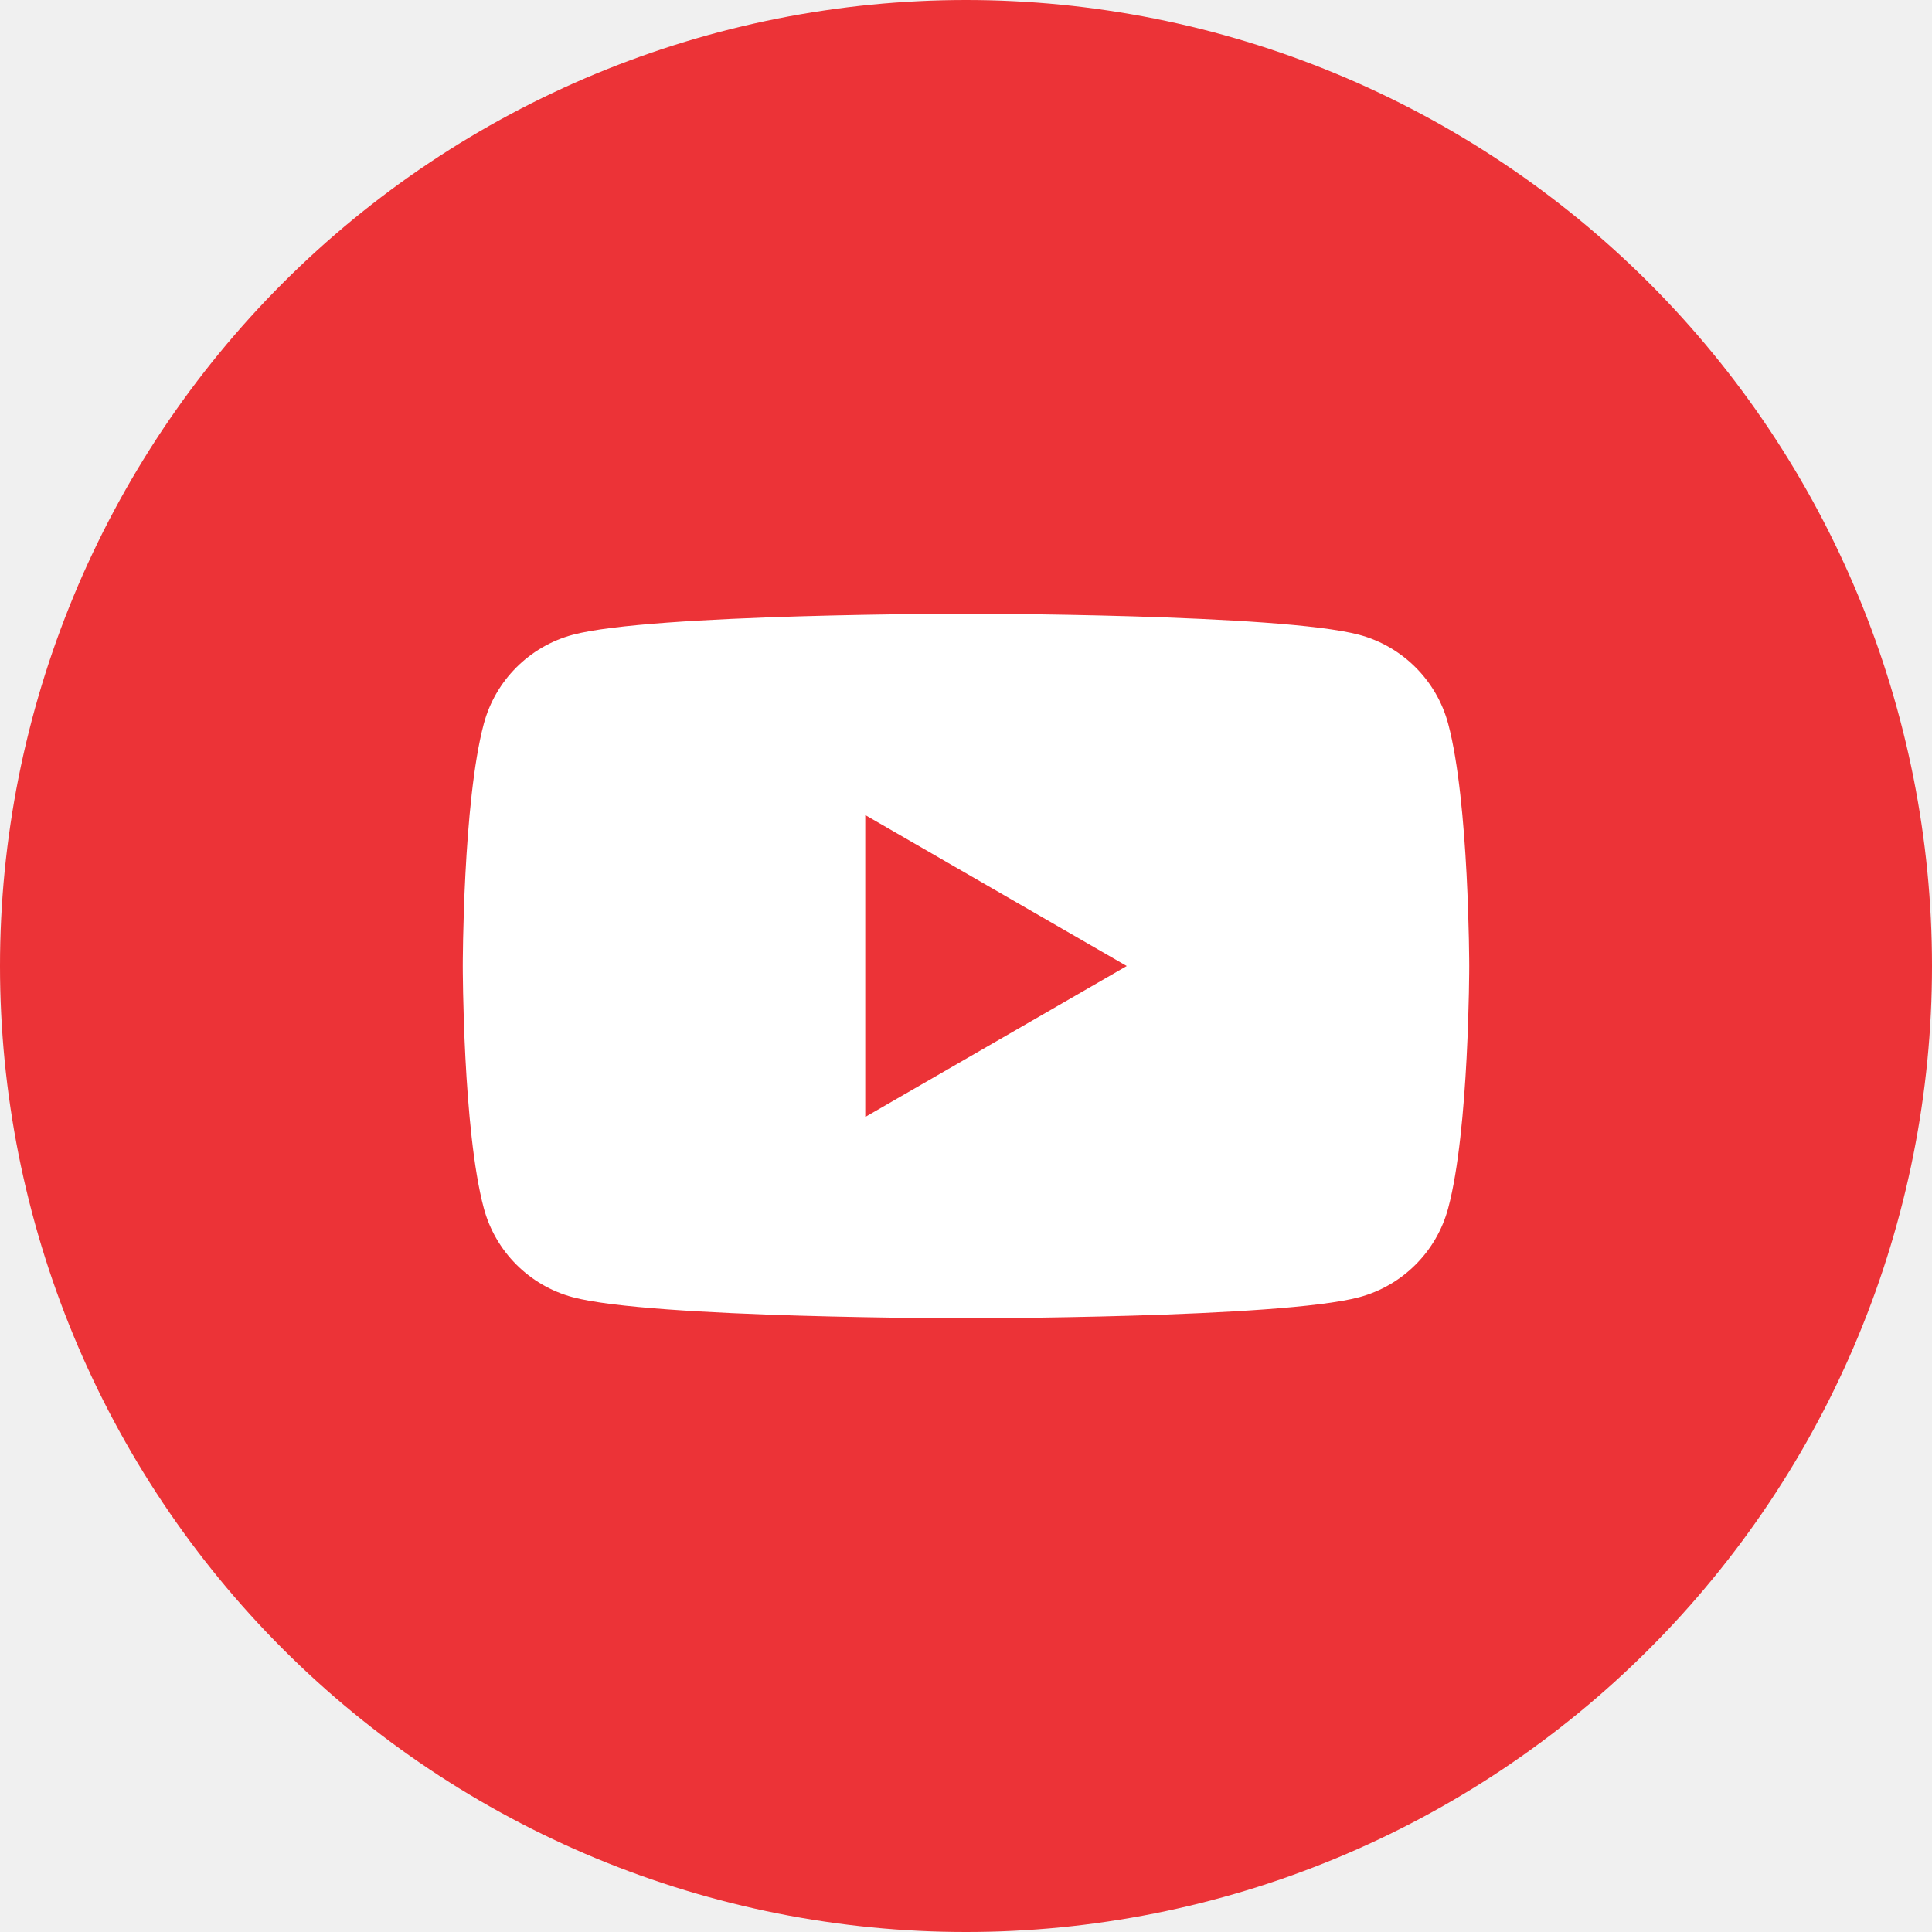
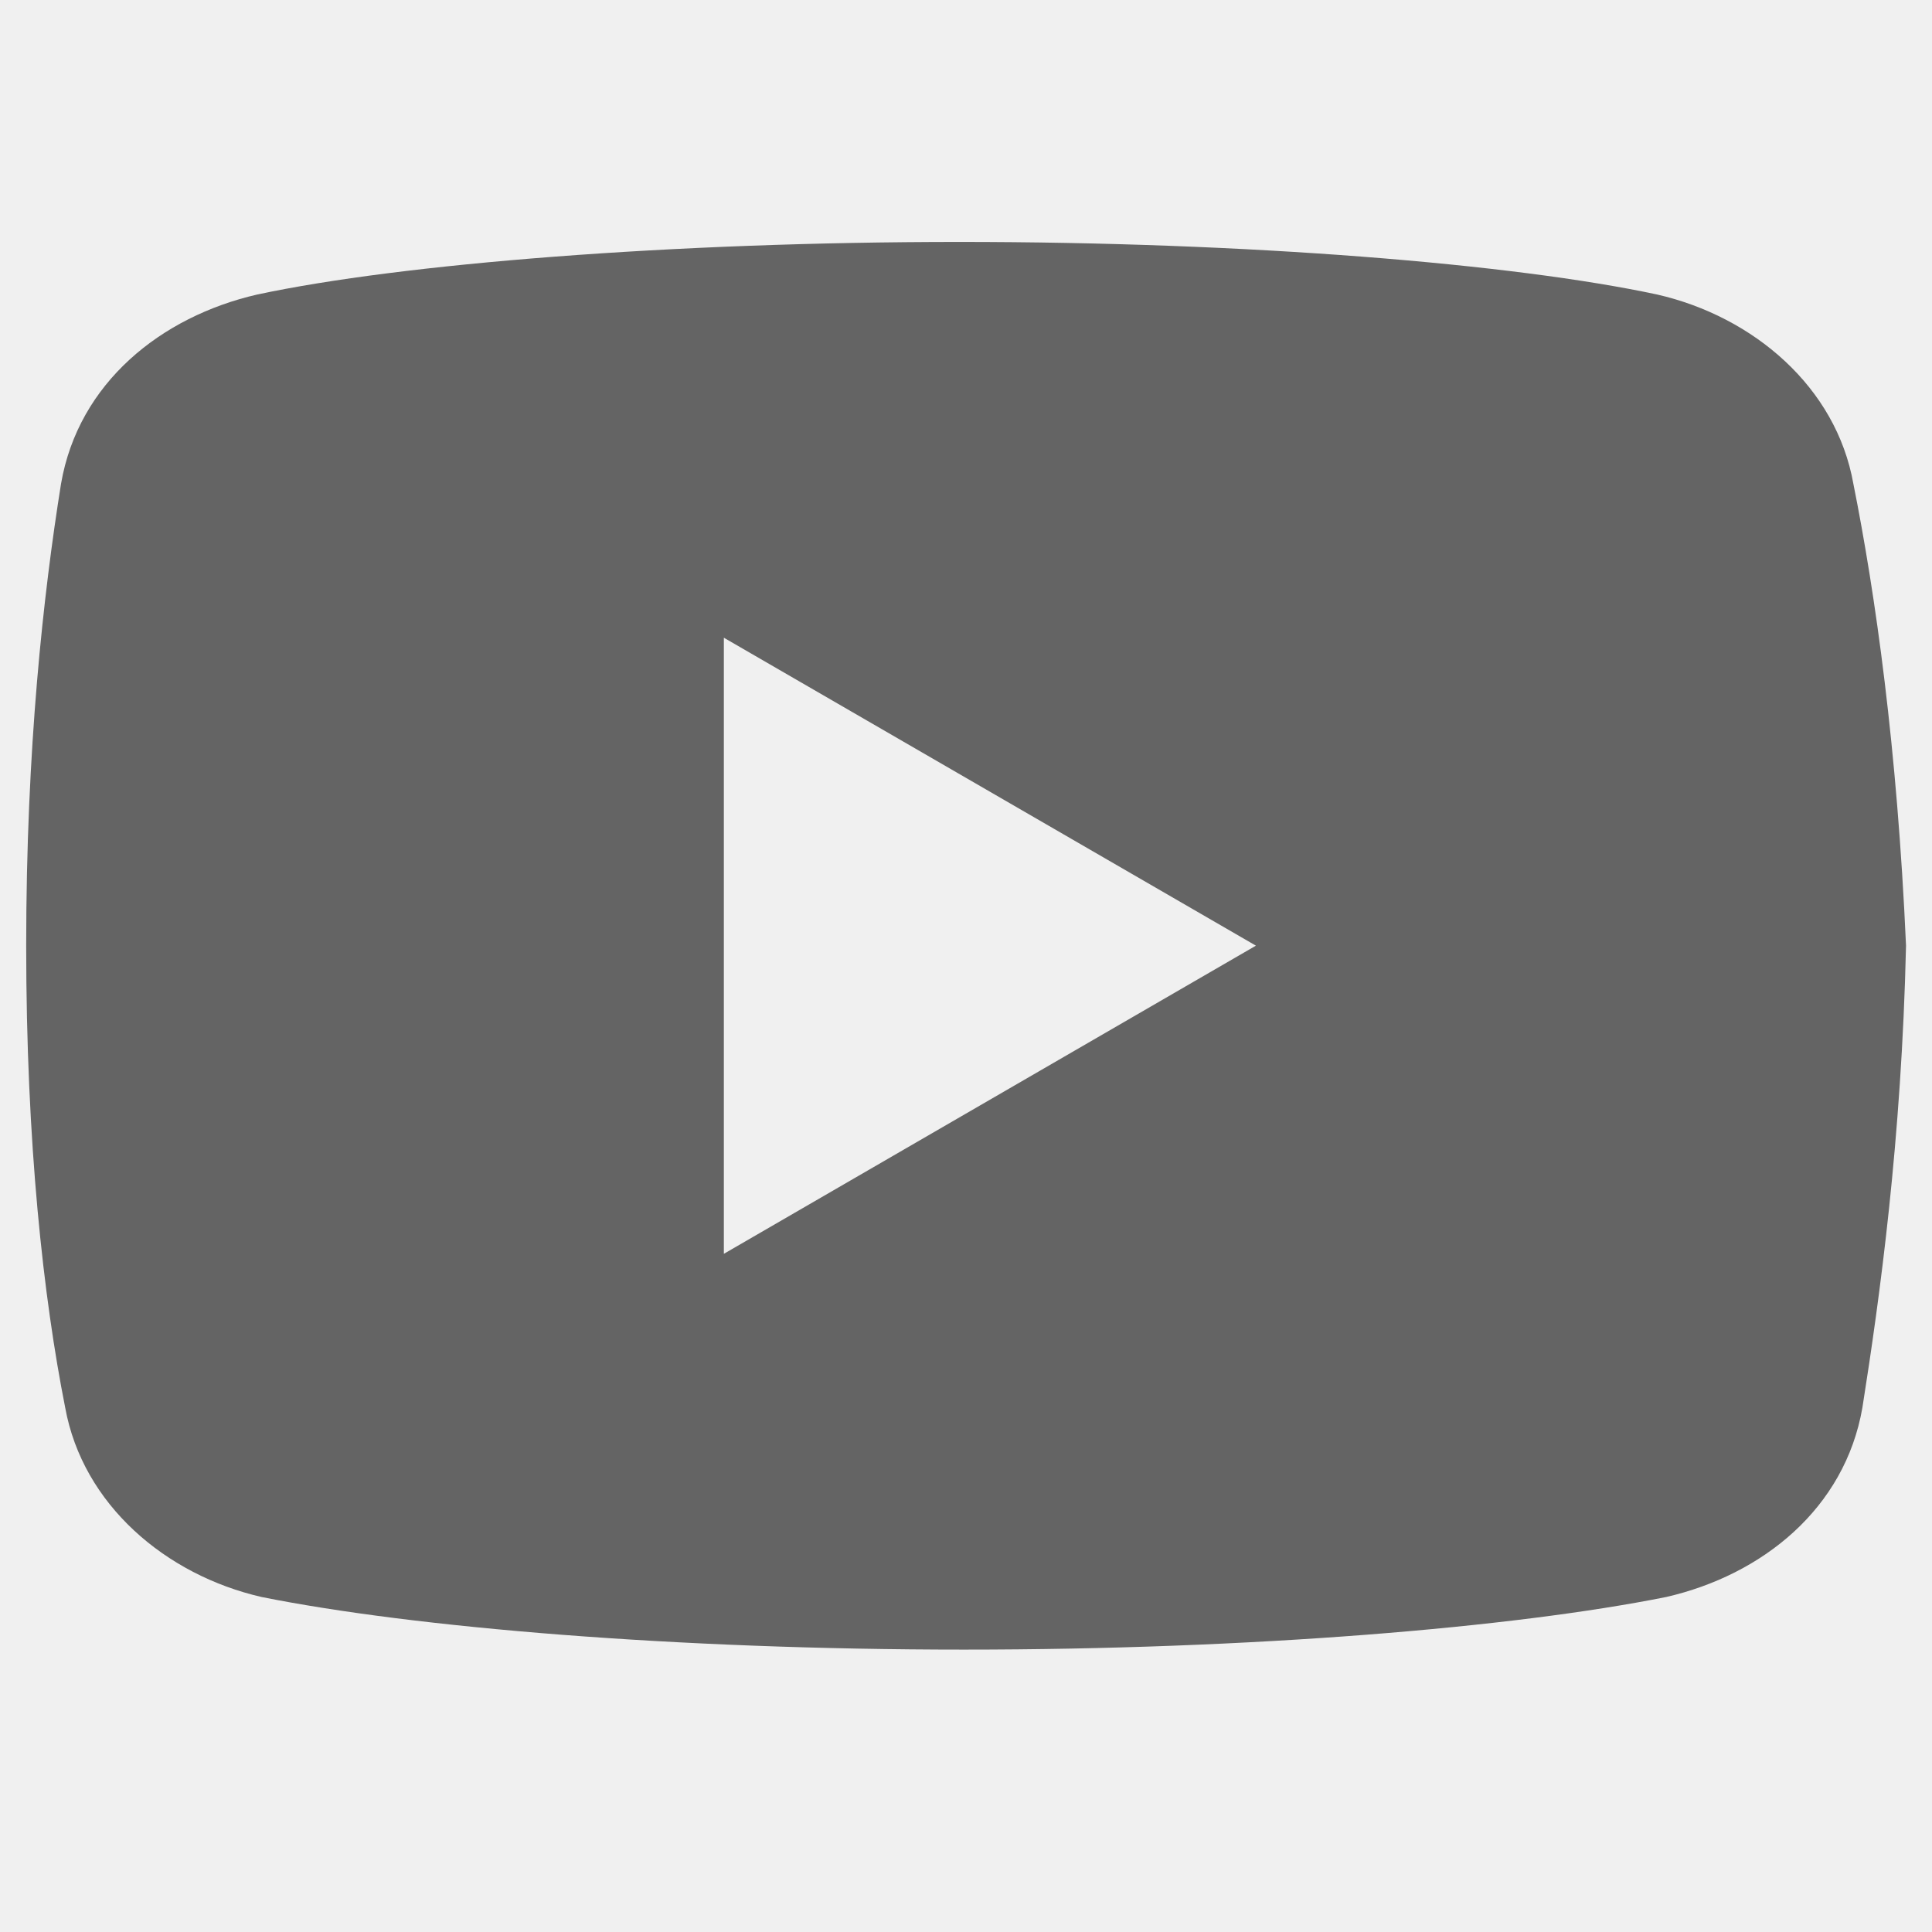
- <svg xmlns="http://www.w3.org/2000/svg" width="500" zoomAndPan="magnify" viewBox="0 0 375 375" height="500" preserveAspectRatio="xMidYMid meet" version="1.0">
-   <path fill="#ec3337" d="M 375 187.5 C 375 190.57 374.926 193.637 374.773 196.699 C 374.625 199.766 374.398 202.824 374.098 205.879 C 373.797 208.934 373.422 211.977 372.969 215.012 C 372.52 218.047 371.996 221.07 371.398 224.078 C 370.797 227.09 370.125 230.082 369.379 233.059 C 368.637 236.035 367.816 238.992 366.926 241.93 C 366.035 244.863 365.074 247.777 364.039 250.668 C 363.004 253.555 361.902 256.418 360.727 259.254 C 359.555 262.09 358.309 264.891 356.996 267.668 C 355.688 270.441 354.309 273.18 352.859 275.887 C 351.414 278.594 349.902 281.262 348.324 283.895 C 346.746 286.527 345.105 289.117 343.402 291.668 C 341.695 294.223 339.93 296.73 338.102 299.195 C 336.273 301.66 334.387 304.078 332.438 306.449 C 330.492 308.82 328.488 311.145 326.43 313.418 C 324.367 315.691 322.254 317.914 320.082 320.082 C 317.914 322.254 315.691 324.367 313.418 326.43 C 311.145 328.488 308.82 330.492 306.449 332.438 C 304.078 334.387 301.66 336.273 299.195 338.102 C 296.73 339.93 294.223 341.695 291.668 343.402 C 289.117 345.105 286.527 346.746 283.895 348.324 C 281.262 349.902 278.594 351.414 275.887 352.859 C 273.18 354.309 270.441 355.688 267.668 356.996 C 264.891 358.309 262.09 359.555 259.254 360.727 C 256.418 361.902 253.555 363.004 250.668 364.039 C 247.777 365.074 244.863 366.035 241.93 366.926 C 238.992 367.816 236.035 368.637 233.059 369.379 C 230.082 370.125 227.09 370.797 224.078 371.398 C 221.07 371.996 218.047 372.52 215.012 372.969 C 211.977 373.422 208.934 373.797 205.879 374.098 C 202.824 374.398 199.766 374.625 196.699 374.773 C 193.637 374.926 190.57 375 187.5 375 C 184.43 375 181.363 374.926 178.301 374.773 C 175.234 374.625 172.176 374.398 169.121 374.098 C 166.066 373.797 163.023 373.422 159.988 372.969 C 156.953 372.52 153.93 371.996 150.922 371.398 C 147.91 370.797 144.918 370.125 141.941 369.379 C 138.965 368.637 136.008 367.816 133.07 366.926 C 130.137 366.035 127.223 365.074 124.332 364.039 C 121.445 363.004 118.582 361.902 115.746 360.727 C 112.91 359.555 110.105 358.309 107.332 356.996 C 104.559 355.688 101.82 354.309 99.113 352.859 C 96.406 351.414 93.738 349.902 91.105 348.324 C 88.473 346.746 85.883 345.105 83.332 343.402 C 80.777 341.695 78.27 339.93 75.805 338.102 C 73.34 336.273 70.922 334.387 68.551 332.438 C 66.18 330.492 63.855 328.488 61.582 326.43 C 59.309 324.367 57.086 322.254 54.918 320.082 C 52.746 317.914 50.633 315.691 48.57 313.418 C 46.512 311.145 44.508 308.82 42.559 306.449 C 40.613 304.078 38.727 301.66 36.898 299.195 C 35.07 296.73 33.305 294.223 31.598 291.668 C 29.895 289.117 28.254 286.527 26.676 283.895 C 25.098 281.262 23.586 278.594 22.141 275.887 C 20.691 273.18 19.312 270.441 18.004 267.668 C 16.691 264.891 15.445 262.09 14.273 259.254 C 13.098 256.418 11.996 253.555 10.961 250.668 C 9.926 247.777 8.965 244.863 8.074 241.93 C 7.184 238.992 6.363 236.035 5.621 233.059 C 4.875 230.082 4.203 227.09 3.602 224.078 C 3.004 221.07 2.48 218.047 2.031 215.012 C 1.578 211.977 1.203 208.934 0.902 205.879 C 0.602 202.824 0.375 199.766 0.227 196.699 C 0.074 193.637 0 190.57 0 187.5 C 0 184.43 0.074 181.363 0.227 178.301 C 0.375 175.234 0.602 172.176 0.902 169.121 C 1.203 166.066 1.578 163.023 2.031 159.988 C 2.48 156.953 3.004 153.93 3.602 150.922 C 4.203 147.91 4.875 144.918 5.621 141.941 C 6.363 138.965 7.184 136.008 8.074 133.07 C 8.965 130.137 9.926 127.223 10.961 124.332 C 11.996 121.445 13.098 118.582 14.273 115.746 C 15.445 112.91 16.691 110.105 18.004 107.332 C 19.312 104.559 20.691 101.82 22.141 99.113 C 23.586 96.406 25.098 93.738 26.676 91.105 C 28.254 88.473 29.895 85.883 31.598 83.332 C 33.305 80.777 35.07 78.27 36.898 75.805 C 38.727 73.34 40.613 70.922 42.559 68.551 C 44.508 66.18 46.512 63.855 48.57 61.582 C 50.633 59.309 52.746 57.086 54.918 54.918 C 57.086 52.746 59.309 50.633 61.582 48.57 C 63.855 46.512 66.18 44.508 68.551 42.559 C 70.922 40.613 73.34 38.727 75.805 36.898 C 78.27 35.07 80.777 33.305 83.332 31.598 C 85.883 29.895 88.473 28.254 91.105 26.676 C 93.738 25.098 96.406 23.586 99.113 22.141 C 101.82 20.691 104.559 19.312 107.332 18.004 C 110.105 16.691 112.91 15.445 115.746 14.273 C 118.582 13.098 121.445 11.996 124.332 10.961 C 127.223 9.926 130.137 8.965 133.07 8.074 C 136.008 7.184 138.965 6.363 141.941 5.617 C 144.918 4.875 147.91 4.203 150.922 3.602 C 153.93 3.004 156.953 2.48 159.988 2.031 C 163.023 1.578 166.066 1.203 169.121 0.902 C 172.176 0.602 175.234 0.375 178.301 0.227 C 181.363 0.074 184.43 0 187.5 0 C 190.57 0 193.637 0.074 196.699 0.227 C 199.766 0.375 202.824 0.602 205.879 0.902 C 208.934 1.203 211.977 1.578 215.012 2.031 C 218.047 2.48 221.07 3.004 224.078 3.602 C 227.09 4.203 230.082 4.875 233.059 5.617 C 236.035 6.363 238.992 7.184 241.93 8.074 C 244.863 8.965 247.777 9.926 250.668 10.961 C 253.555 11.996 256.418 13.098 259.254 14.273 C 262.09 15.445 264.891 16.691 267.668 18.004 C 270.441 19.312 273.18 20.691 275.887 22.141 C 278.594 23.586 281.262 25.098 283.895 26.676 C 286.527 28.254 289.117 29.895 291.668 31.598 C 294.223 33.305 296.73 35.07 299.195 36.898 C 301.66 38.727 304.078 40.613 306.449 42.559 C 308.82 44.508 311.145 46.512 313.418 48.57 C 315.691 50.633 317.914 52.746 320.082 54.918 C 322.254 57.086 324.367 59.309 326.43 61.582 C 328.488 63.855 330.492 66.18 332.438 68.551 C 334.387 70.922 336.273 73.34 338.102 75.805 C 339.93 78.27 341.695 80.777 343.402 83.332 C 345.105 85.883 346.746 88.473 348.324 91.105 C 349.902 93.738 351.414 96.406 352.859 99.113 C 354.309 101.82 355.688 104.559 356.996 107.332 C 358.309 110.105 359.555 112.91 360.727 115.746 C 361.902 118.582 363.004 121.445 364.039 124.332 C 365.074 127.223 366.035 130.137 366.926 133.07 C 367.816 136.008 368.637 138.965 369.379 141.941 C 370.125 144.918 370.797 147.91 371.398 150.922 C 371.996 153.93 372.52 156.953 372.969 159.988 C 373.422 163.023 373.797 166.066 374.098 169.121 C 374.398 172.176 374.625 175.234 374.773 178.301 C 374.926 181.363 375 184.43 375 187.5 Z M 375 187.5 " fill-opacity="1" fill-rule="nonzero" />
-   <path fill="#ffffff" d="M 281.09 140.48 C 278.84 132.07 272.23 125.461 263.82 123.211 C 248.59 119.125 187.5 119.125 187.5 119.125 C 187.5 119.125 126.41 119.125 111.18 123.207 C 102.77 125.461 96.16 132.066 93.91 140.477 C 89.824 155.707 89.824 187.5 89.824 187.5 C 89.824 187.5 89.824 219.293 93.91 234.52 C 96.16 242.93 102.77 249.539 111.18 251.789 C 126.406 255.875 187.5 255.875 187.5 255.875 C 187.5 255.875 248.59 255.875 263.82 251.789 C 272.23 249.539 278.84 242.93 281.09 234.52 C 285.176 219.293 285.176 187.5 285.176 187.5 C 285.176 187.5 285.16 155.707 281.09 140.48 Z M 281.09 140.48 " fill-opacity="1" fill-rule="nonzero" />
-   <path fill="#ec3337" d="M 167.945 216.801 L 218.699 187.504 L 167.945 158.203 Z M 167.945 216.801 " fill-opacity="1" fill-rule="nonzero" />
+ <svg xmlns="http://www.w3.org/2000/svg" width="48" zoomAndPan="magnify" viewBox="0 0 36 36" height="48" preserveAspectRatio="xMidYMid meet" version="1.0">
+   <defs>
+     <clipPath id="b5664d5c47">
+       <path d="M 0.488 4.488 L 35.512 4.488 L 35.512 30.758 L 0.488 30.758 Z M 0.488 4.488 " clip-rule="nonzero" />
+     </clipPath>
+   </defs>
+   <g clip-path="url(#b5664d5c47)">
+     <path fill="#646464" d="M 34.535 9.016 C 34.215 7.211 32.672 5.898 30.879 5.488 C 28.199 4.914 23.242 4.508 17.875 4.508 C 12.516 4.508 7.477 4.914 4.793 5.488 C 3.008 5.898 1.461 7.129 1.137 9.016 C 0.809 11.066 0.488 13.934 0.488 17.621 C 0.488 21.312 0.809 24.18 1.215 26.23 C 1.543 28.035 3.086 29.348 4.875 29.758 C 7.719 30.328 12.594 30.738 17.961 30.738 C 23.324 30.738 28.199 30.328 31.047 29.758 C 32.832 29.348 34.375 28.117 34.703 26.23 C 35.027 24.18 35.434 21.23 35.516 17.621 C 35.352 13.934 34.945 11.066 34.535 9.016 Z M 13.488 23.363 L 13.488 11.883 L 23.402 17.621 Z M 13.488 23.363 " fill-opacity="1" fill-rule="nonzero" />
+   </g>
</svg>
